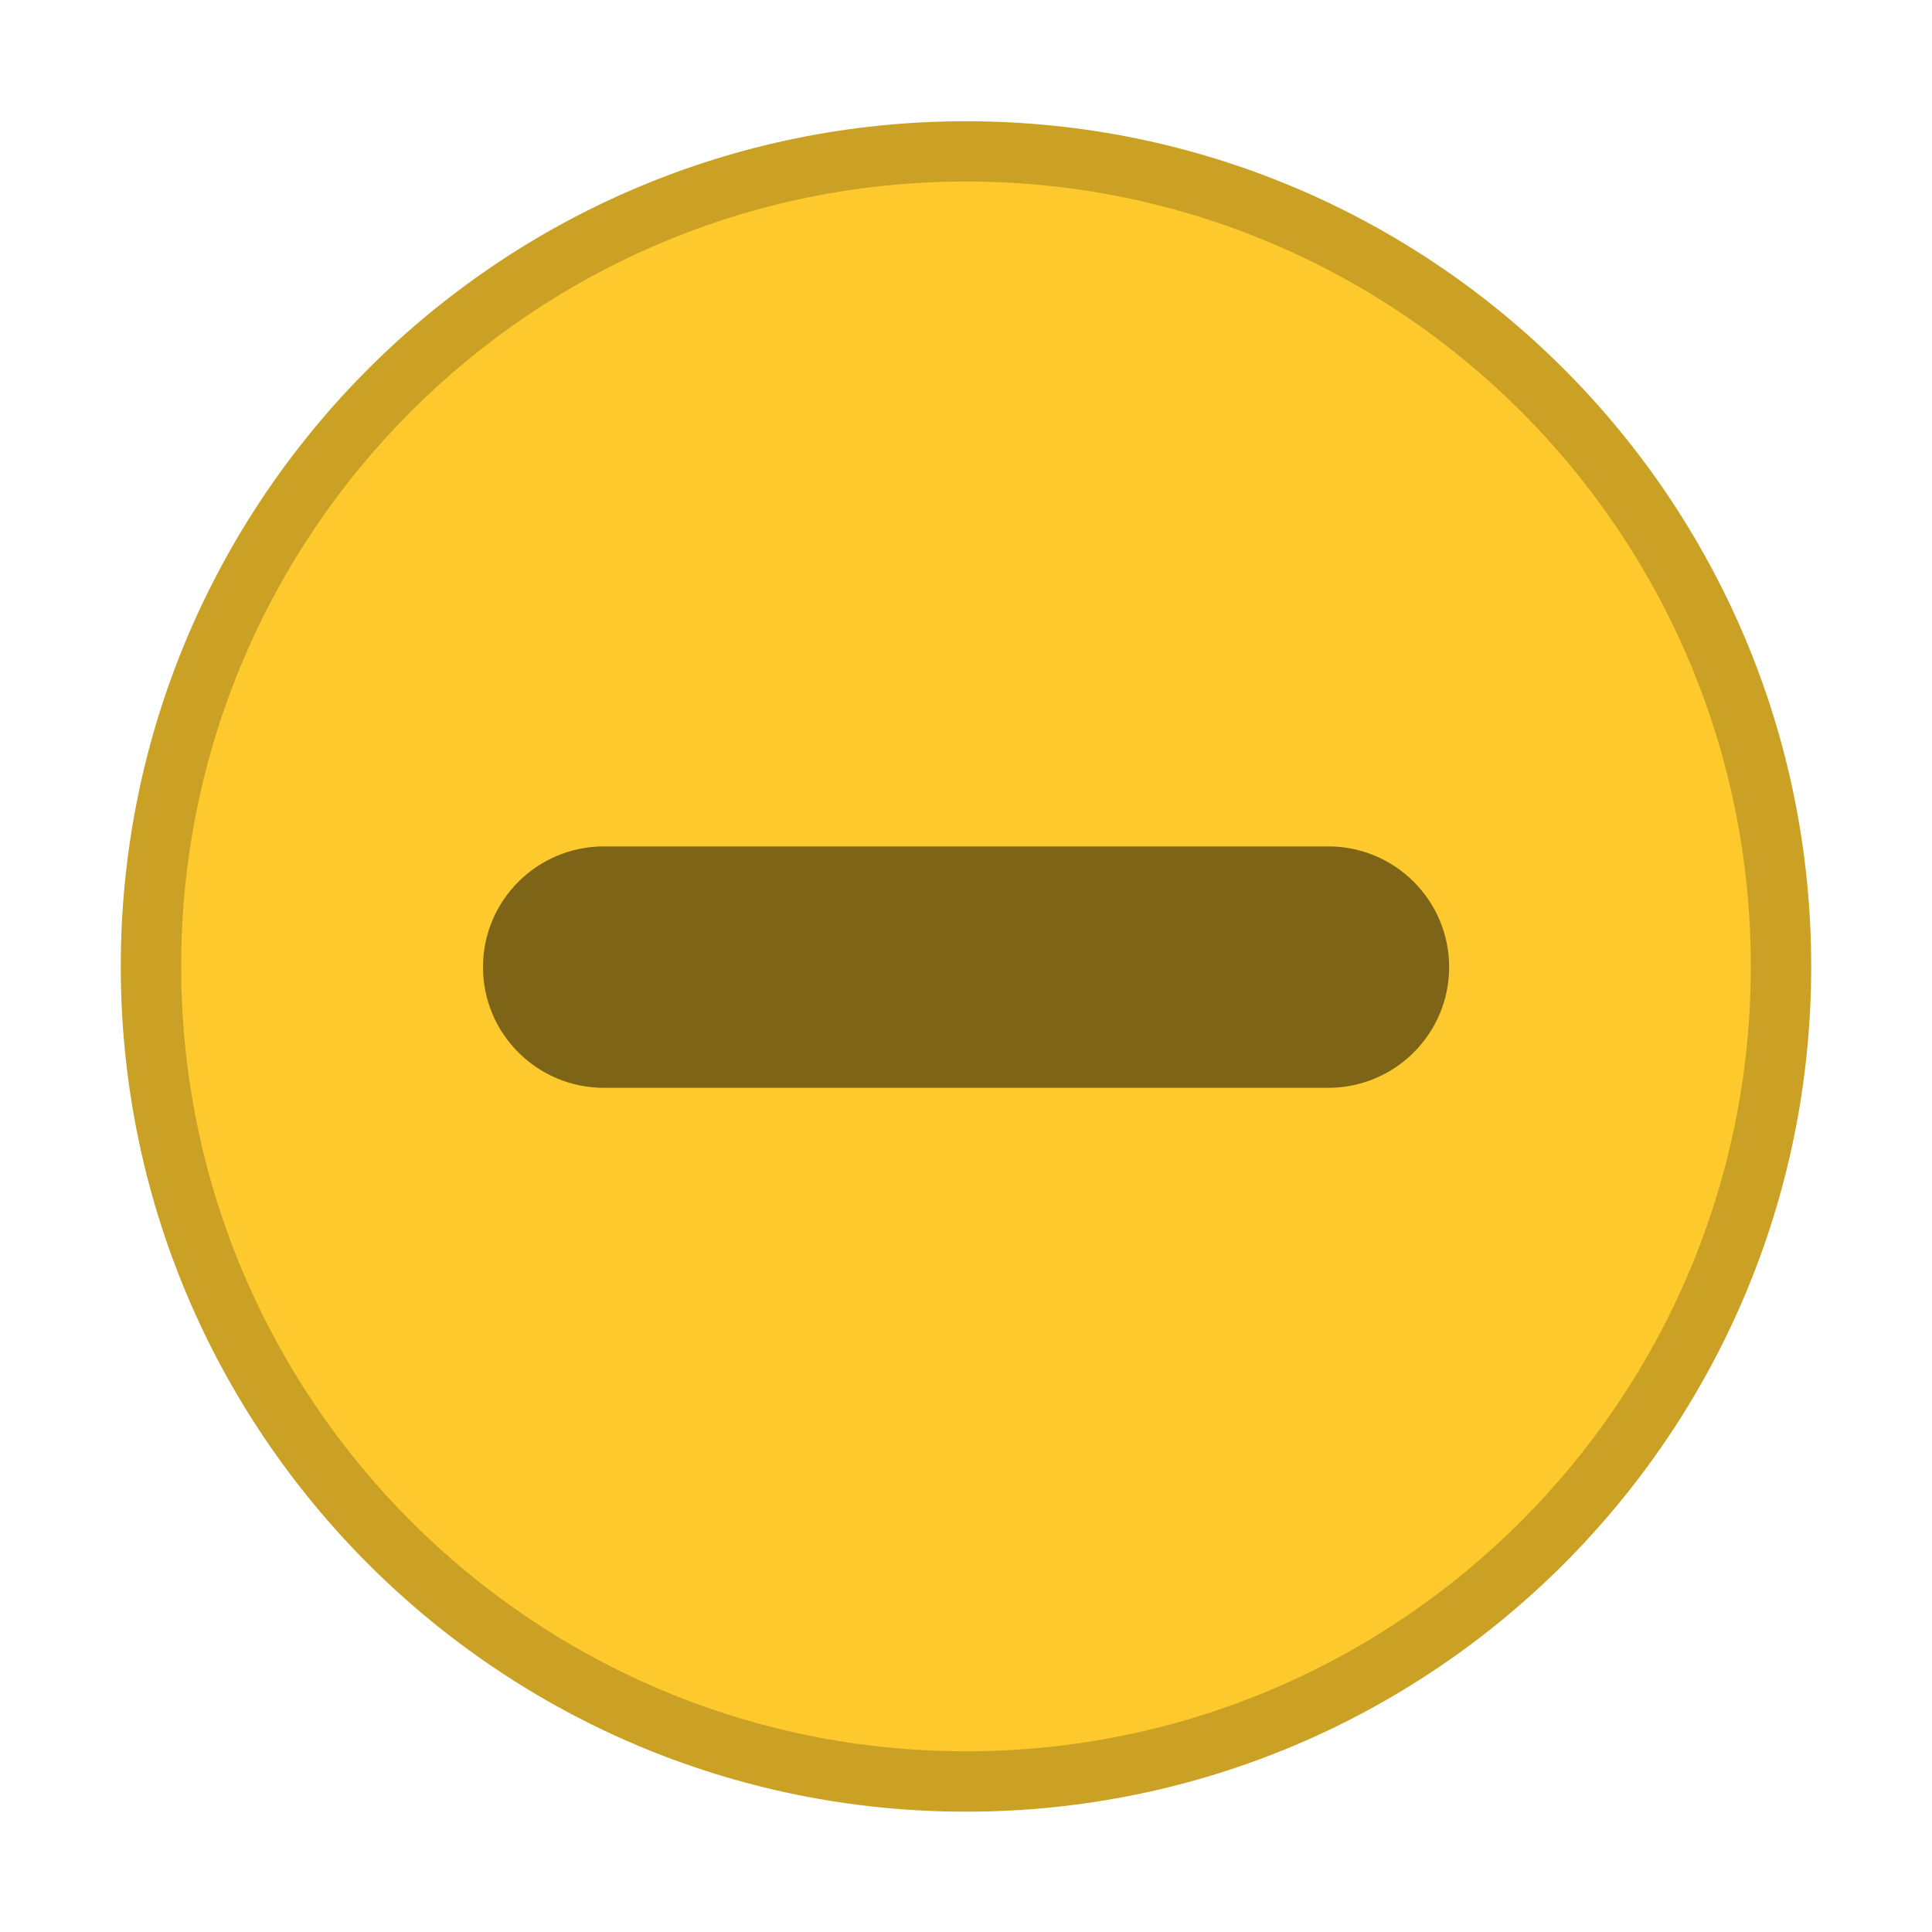
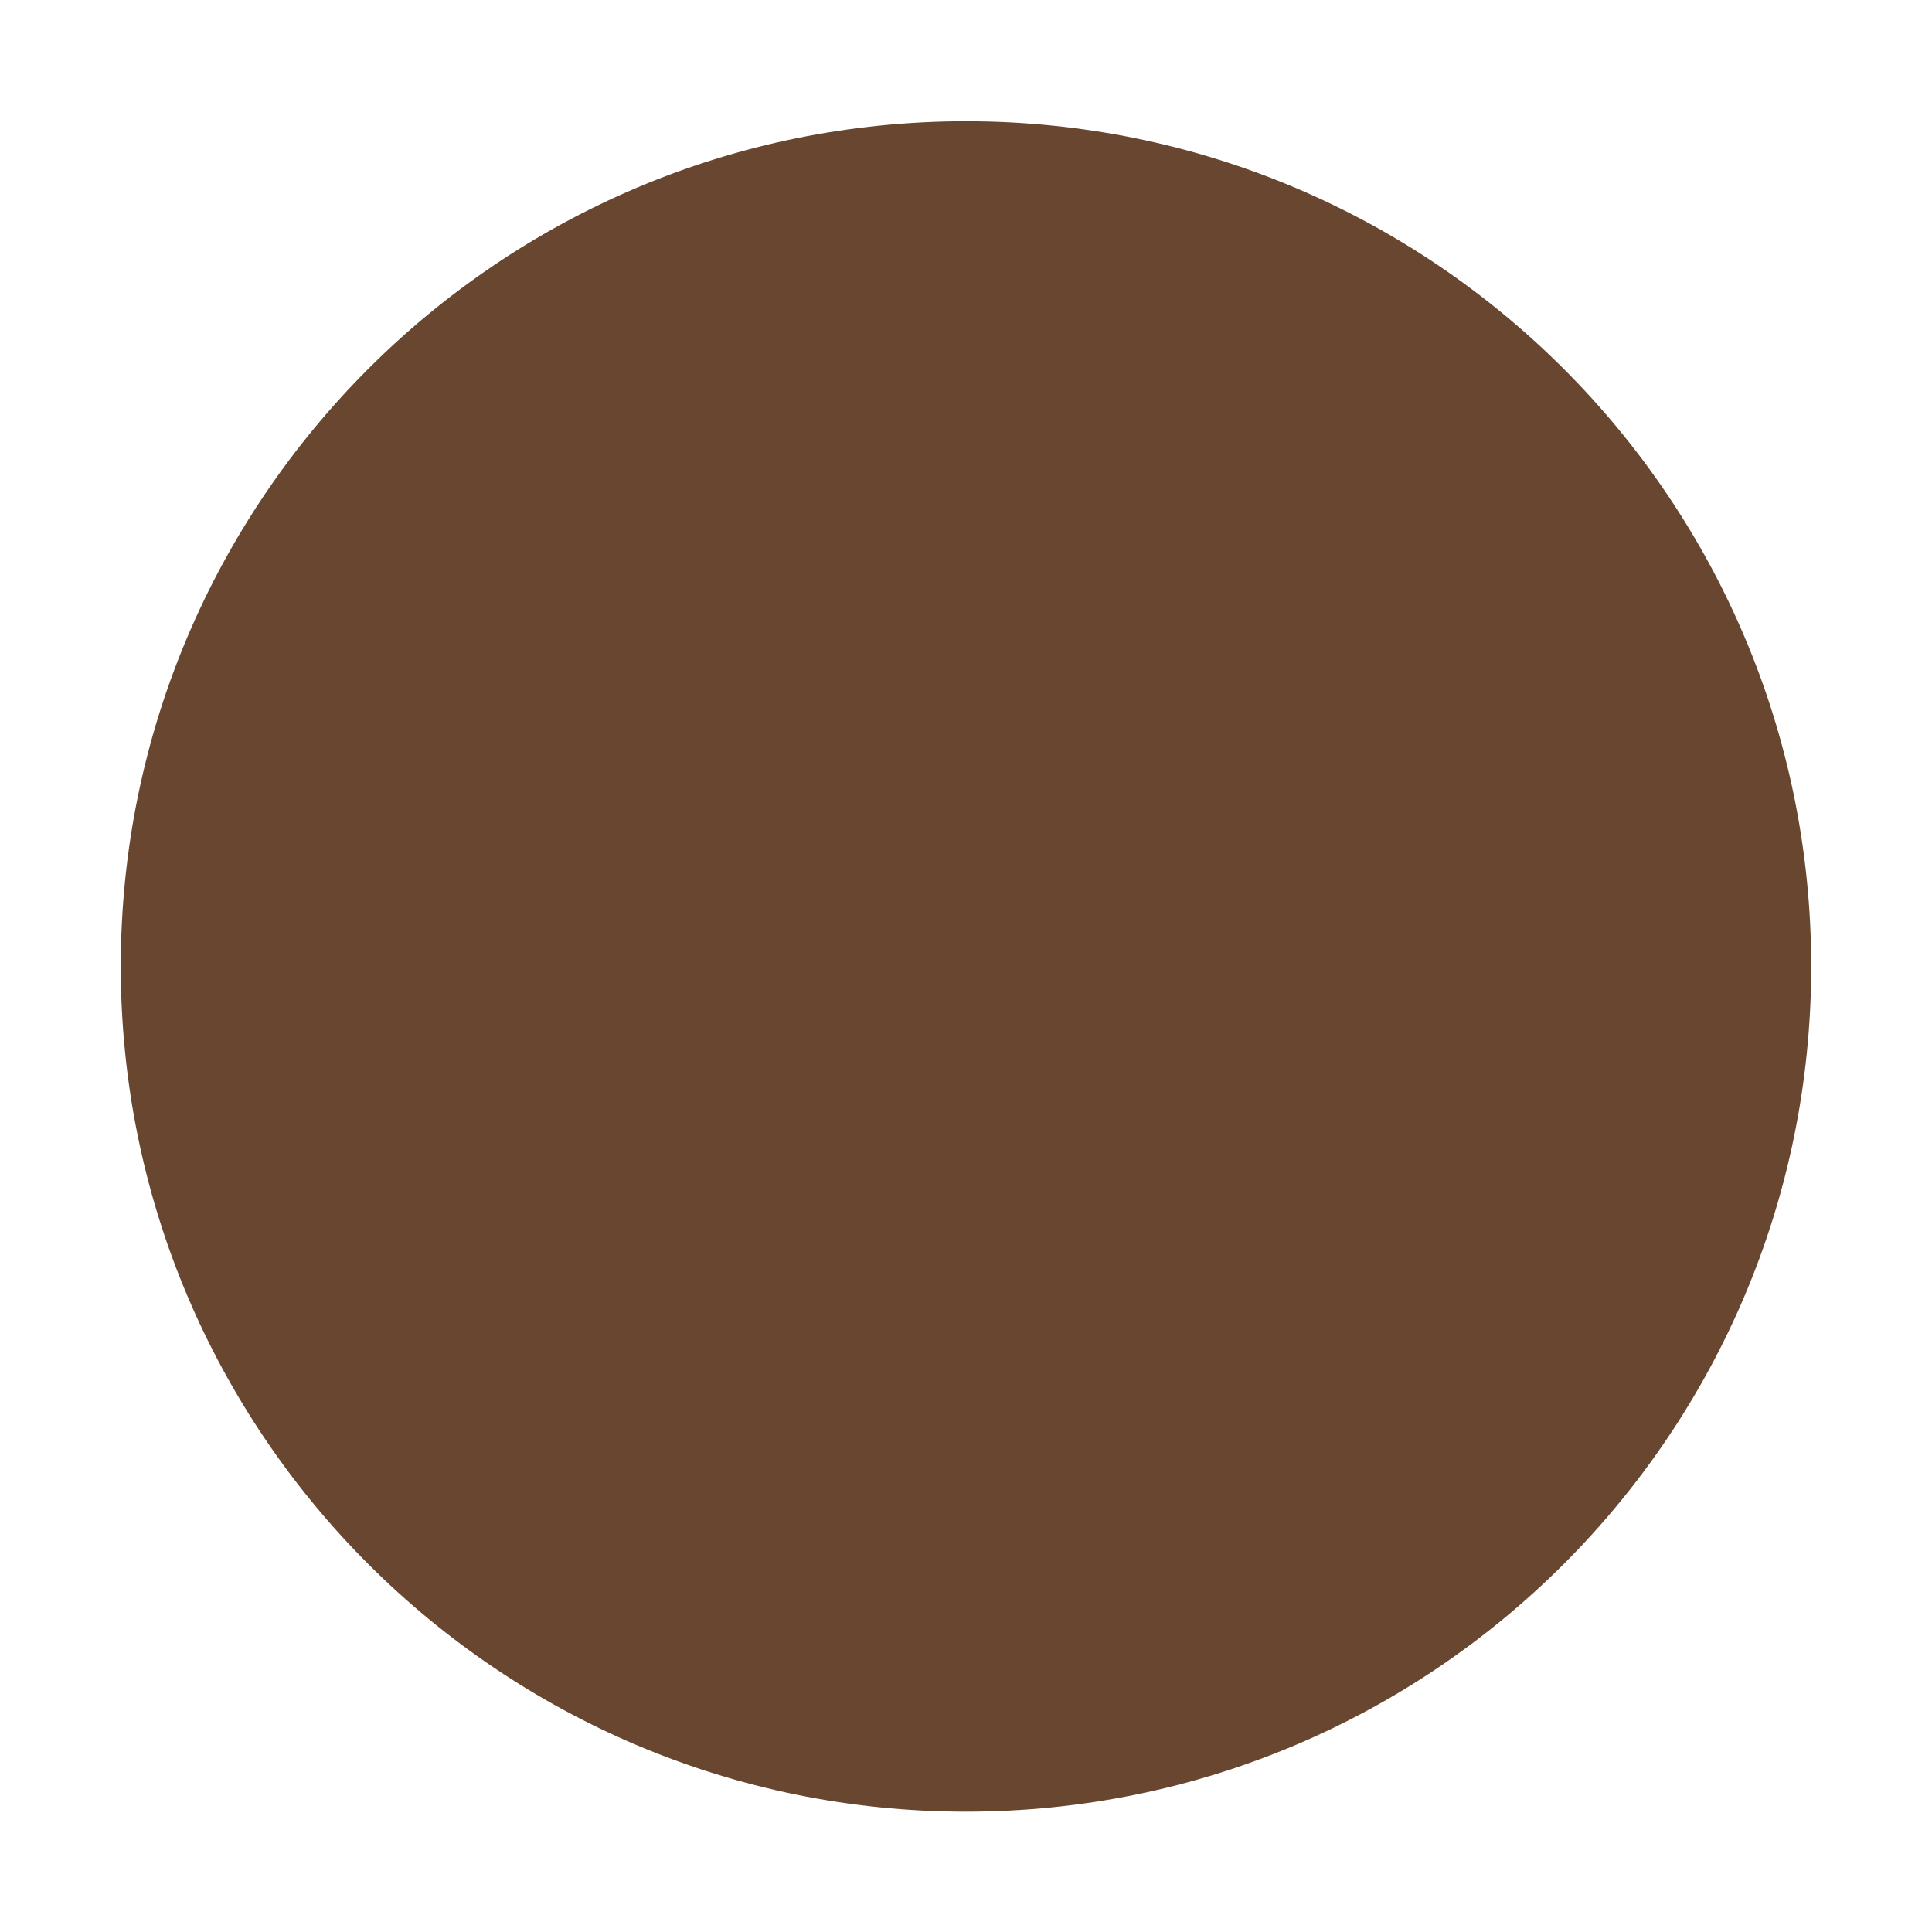
<svg xmlns="http://www.w3.org/2000/svg" width="16" height="16" version="1.1">
  <g transform="matrix(3.7795 0 0 3.7795 -266 -584.52)">
    <g transform="matrix(.26465 0 0 .26465 70.643 154.92)" enable-background="new">
      <g transform="translate(-5,-1033.4)" fill-rule="evenodd">
-         <path d="m12.003 1047.4c3.865 0 6.998-3.133 6.998-6.998s-3.133-6.998-6.998-6.998c-3.865 0-6.998 3.133-6.998 6.998 0 3.865 3.133 6.998 6.998 6.998" fill="#caa124" stroke-width=".778" />
-         <path d="m12.003 1046.9c3.589 0 6.498-2.91 6.498-6.499s-2.909-6.498-6.498-6.498c-3.589 0-6.498 2.909-6.498 6.498s2.909 6.499 6.498 6.499" fill="#fdc92d" stroke-width=".765" />
+         <path d="m12.003 1047.4c3.865 0 6.998-3.133 6.998-6.998s-3.133-6.998-6.998-6.998c-3.865 0-6.998 3.133-6.998 6.998 0 3.865 3.133 6.998 6.998 6.998" fill="#694630" stroke-width=".778" />
      </g>
    </g>
-     <rect x="71.438" y="156.51" width="2.117" height=".529" ry=".265" opacity=".5" />
  </g>
</svg>
